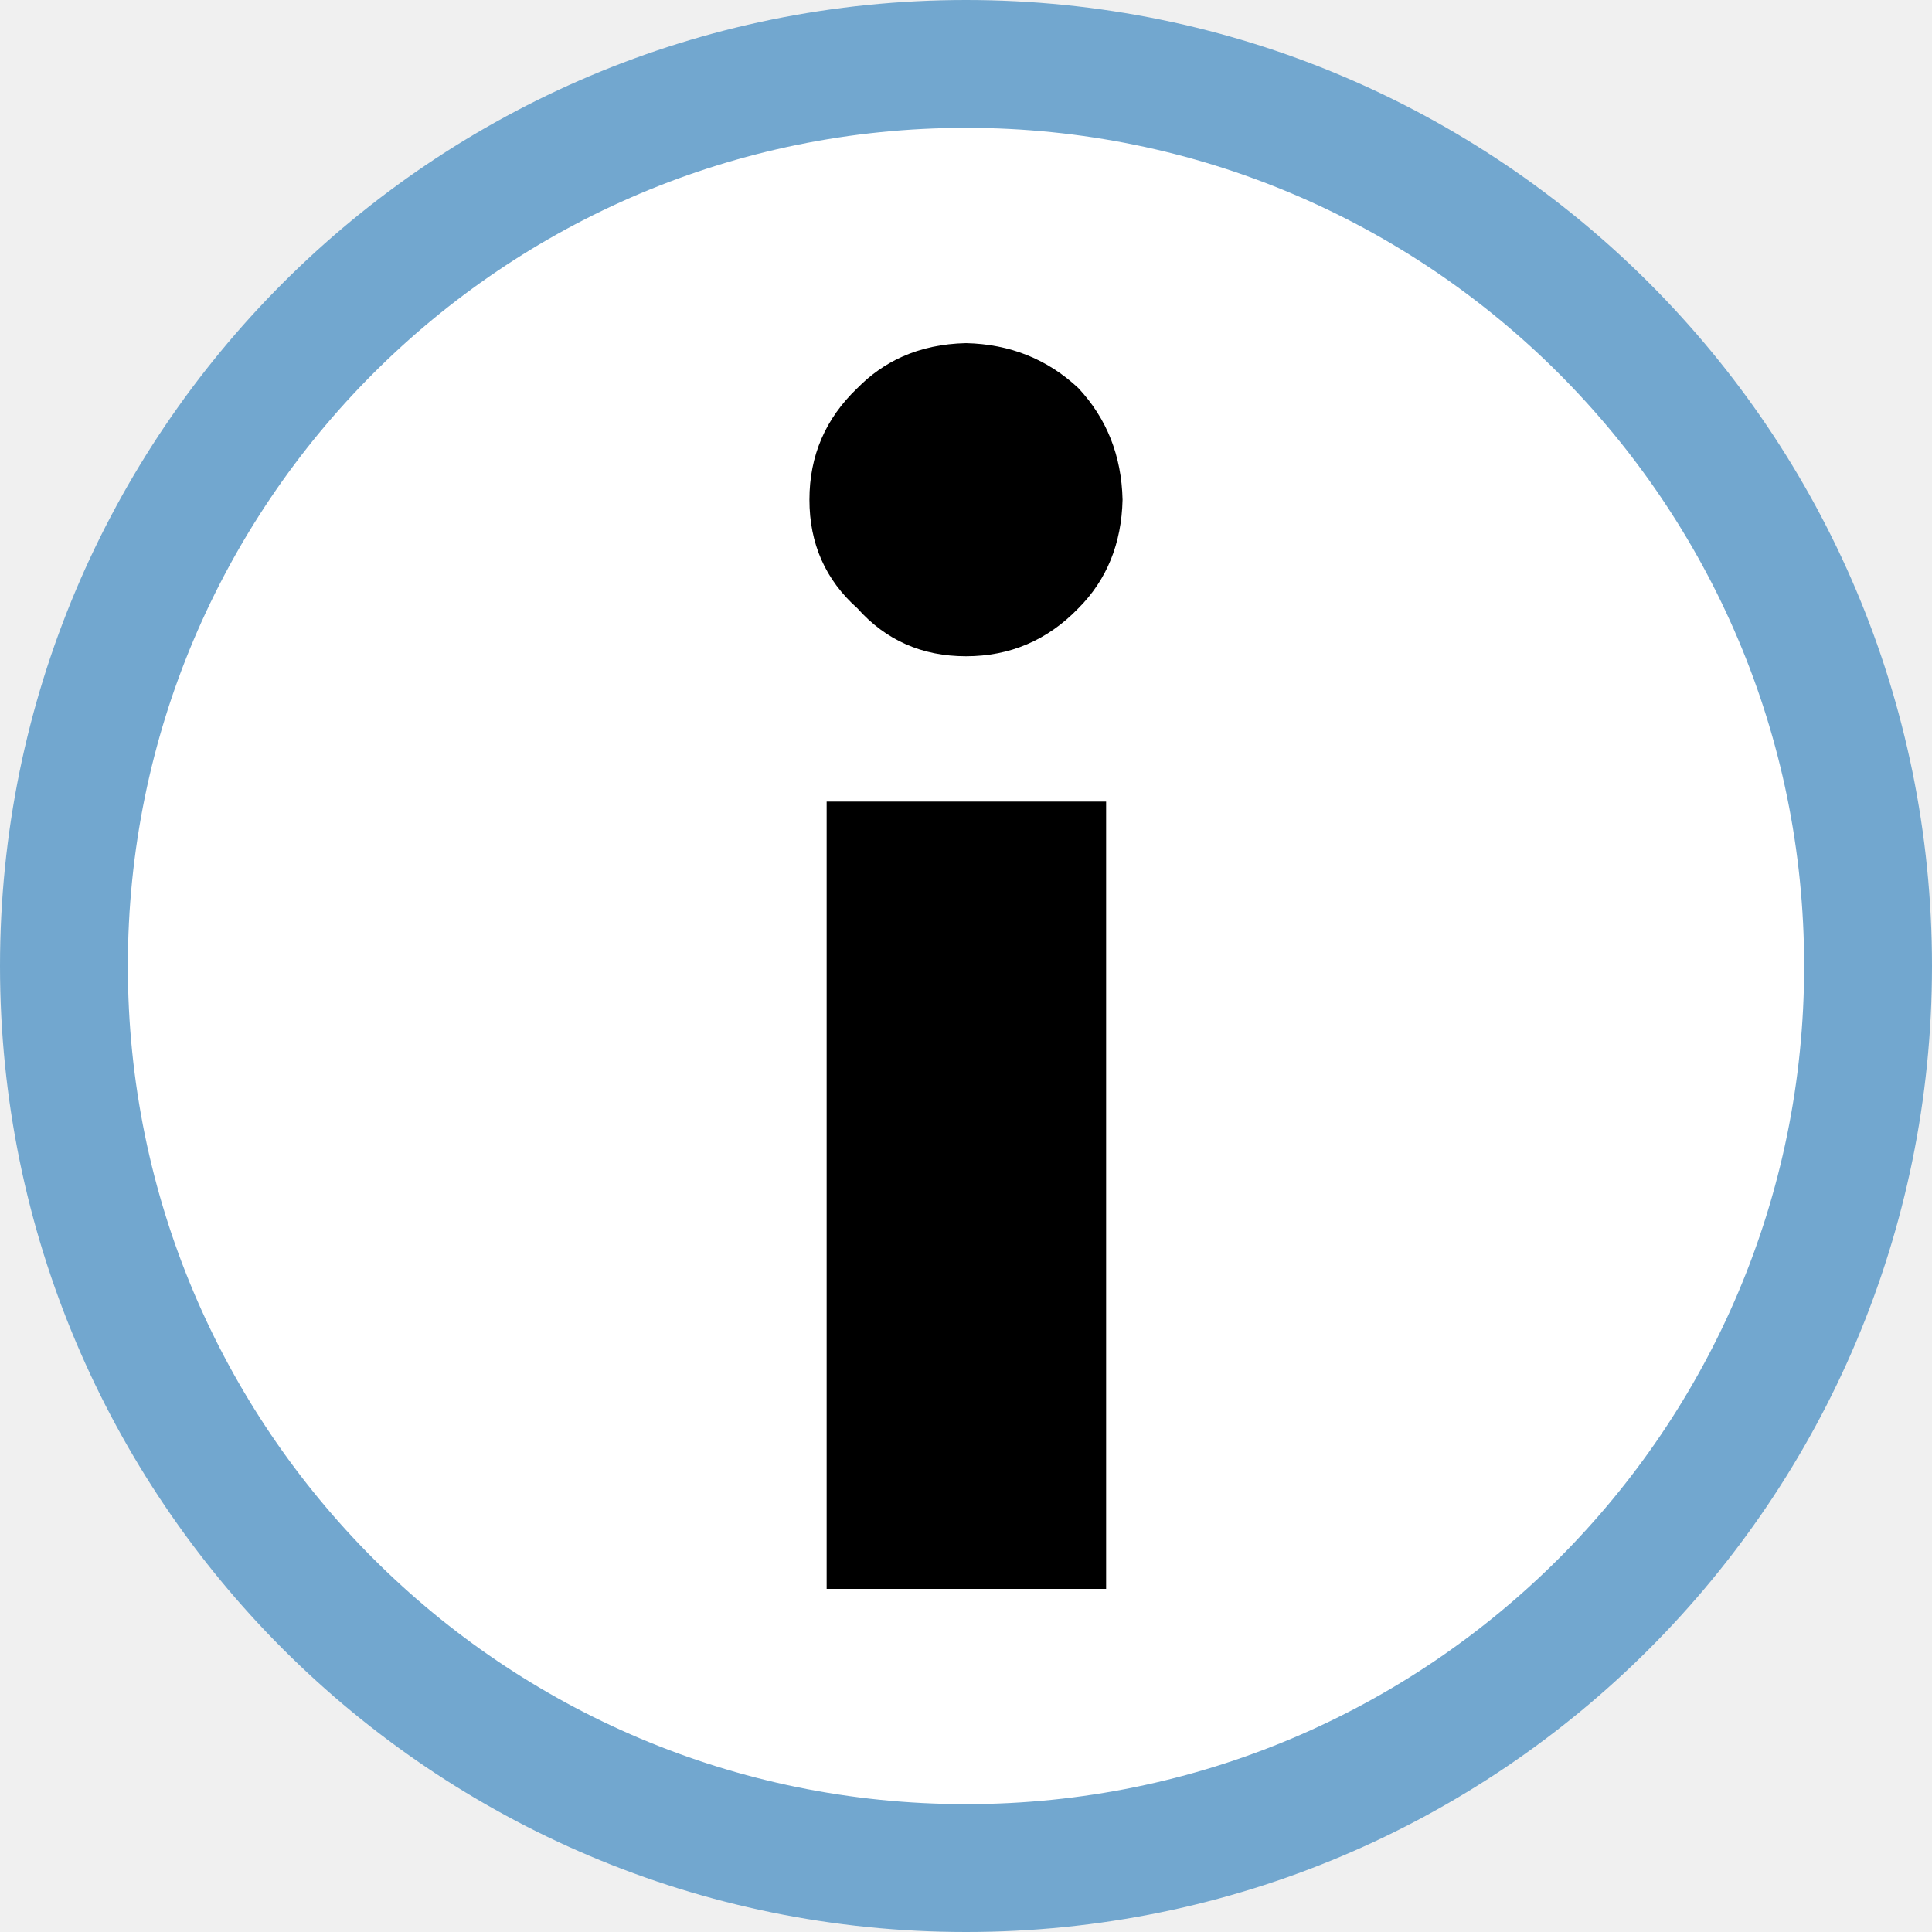
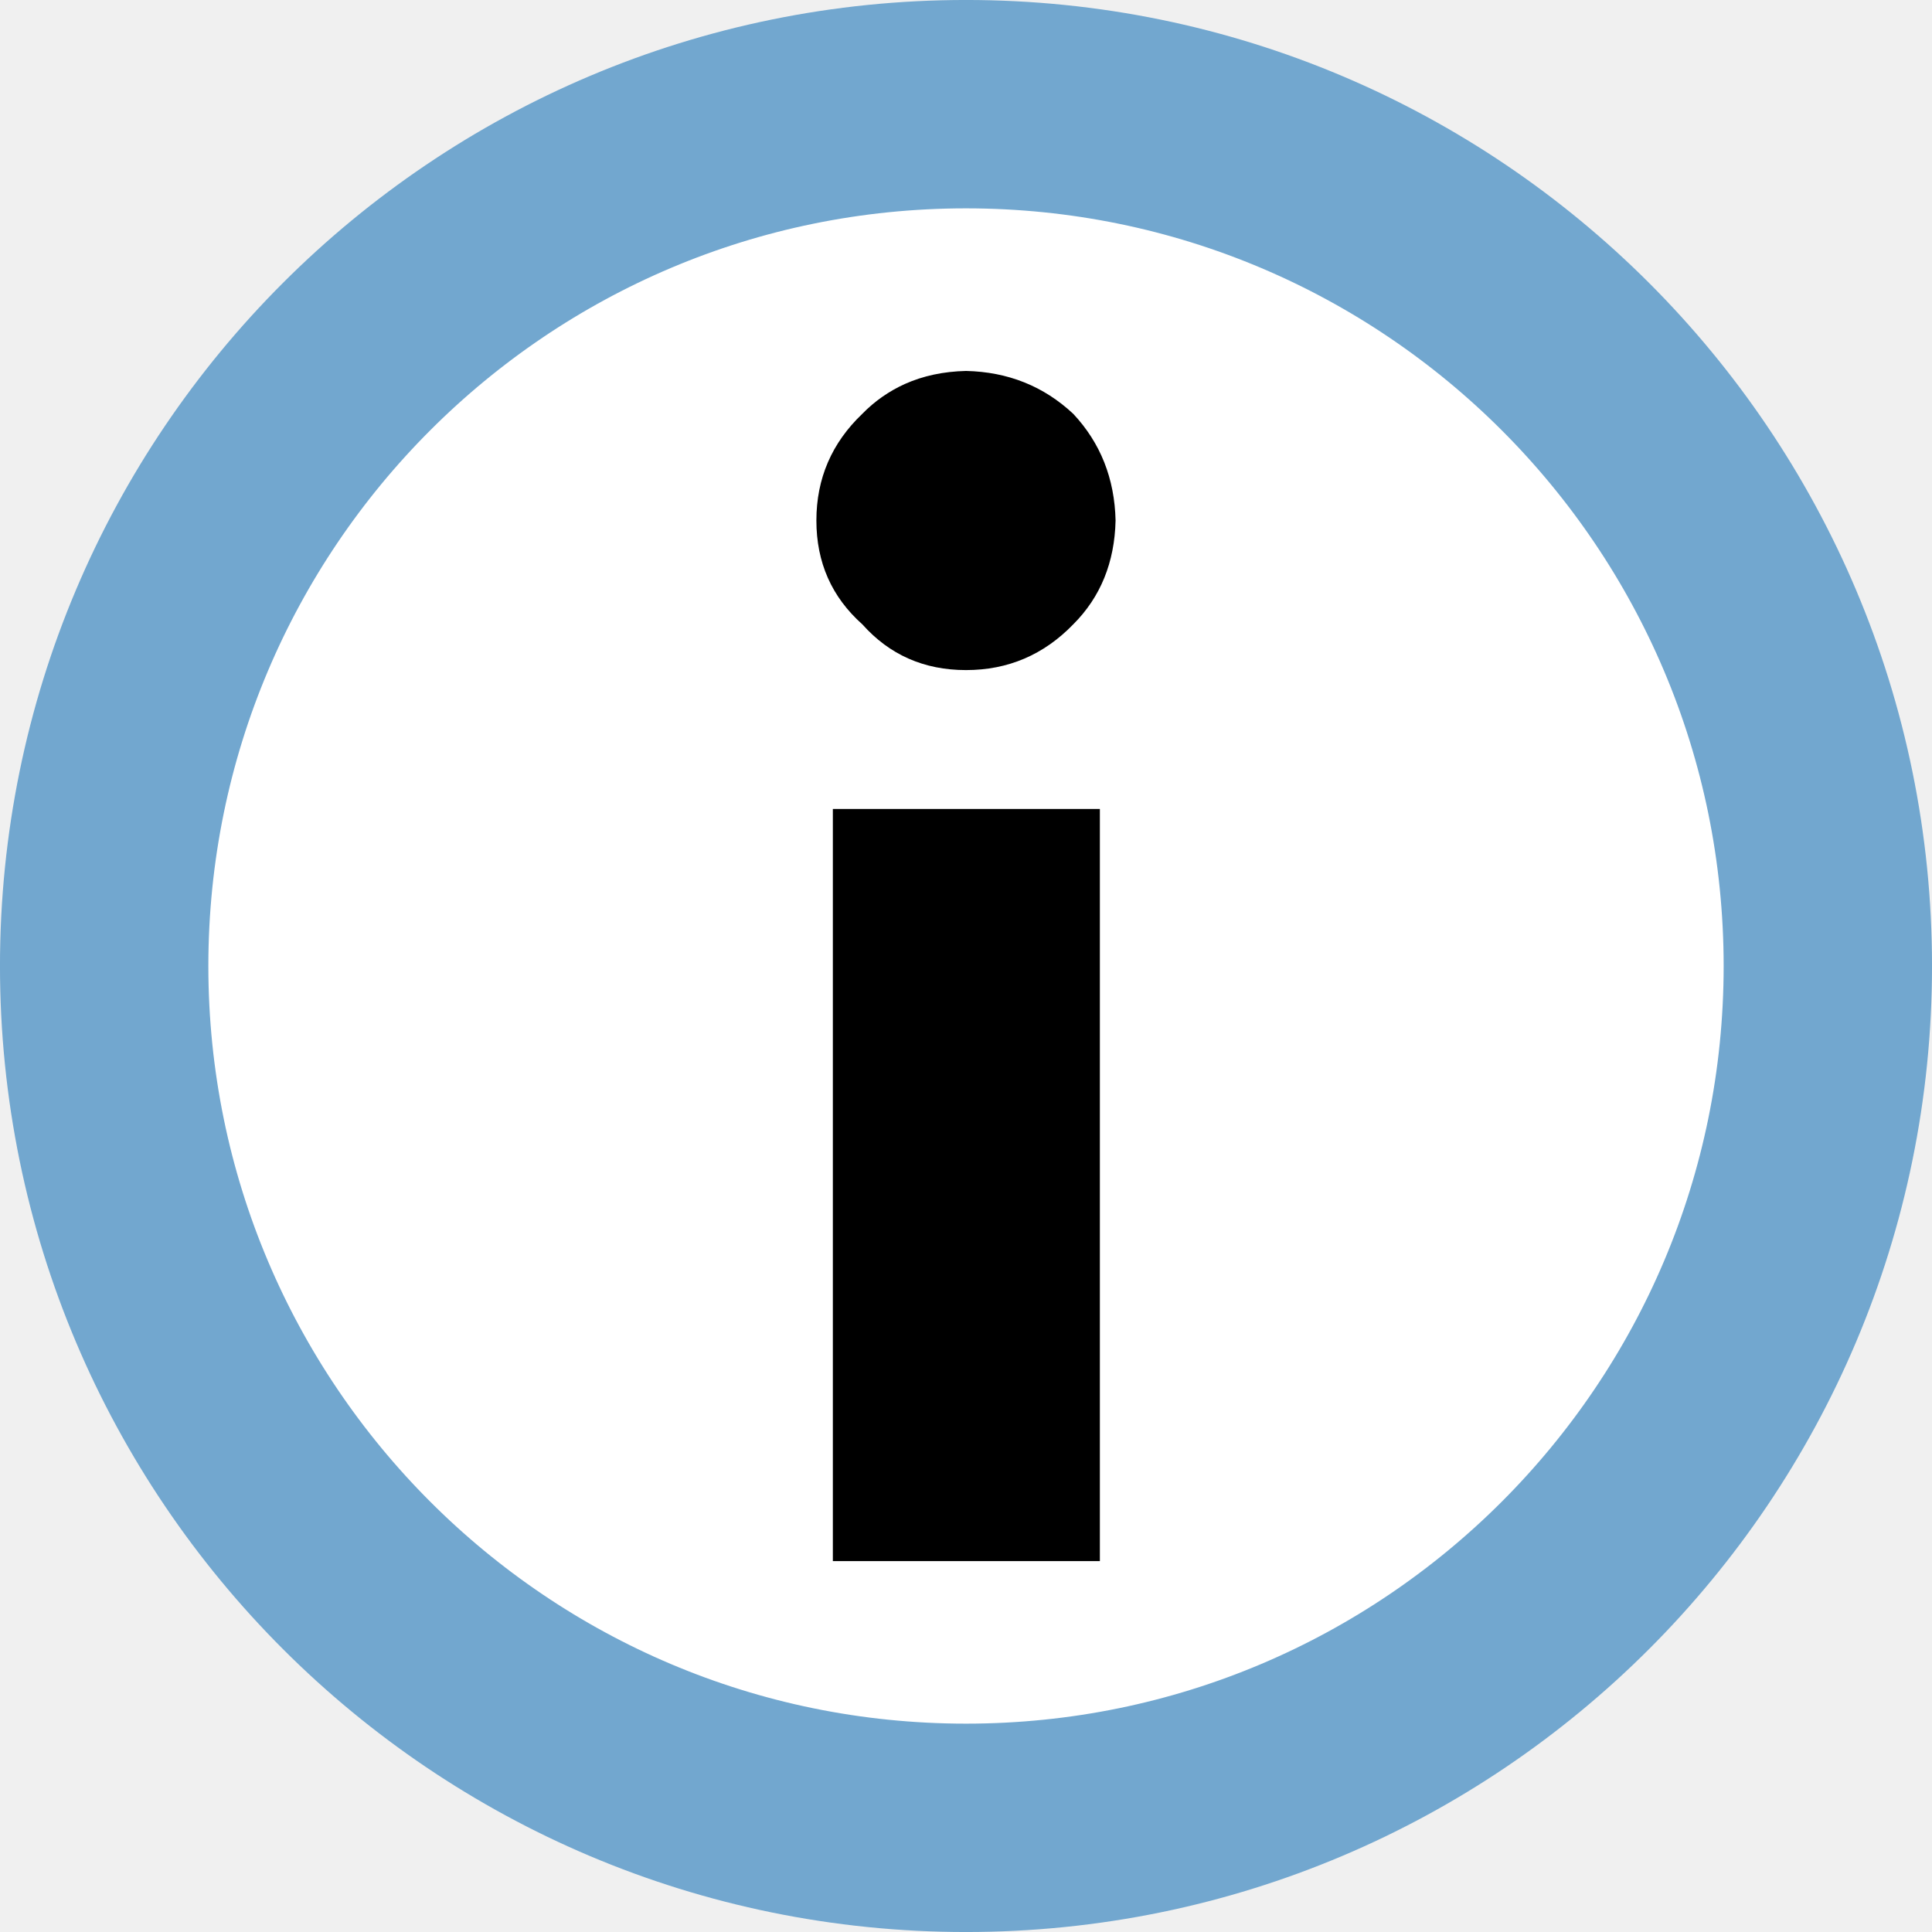
- <svg xmlns="http://www.w3.org/2000/svg" width="226.68" height="226.68">
-   <path fill="#fff" stroke="#72a7cf" stroke-width="15" d="M113.34 7.5C54.886 7.5 7.5 54.886 7.5 113.34s47.386 105.84 105.84 105.84 105.84-47.386 105.84-105.84S171.794 7.5 113.34 7.5Z" />
-   <path d="M96.99 94.052h32.79v92.37H96.99Zm16.35-53.792c5.16.117 9.55 1.875 13.18 5.273 3.34 3.575 5.07 7.94 5.19 13.096-.12 5.156-1.85 9.404-5.19 12.744-3.63 3.75-8.02 5.625-13.18 5.625s-9.4-1.875-12.74-5.625c-3.75-3.34-5.63-7.588-5.63-12.744s1.88-9.521 5.63-13.096c1.549-1.576 3.291-2.799 5.23-3.67 2.24-1.006 4.743-1.54 7.51-1.603z" />
+ <svg xmlns="http://www.w3.org/2000/svg" width="48" height="48">
+   <path fill="#fff" stroke="#72a7cf" stroke-width="5.177" d="M24 2.588C12.175 2.588 2.588 12.175 2.588 24S12.175 45.412 24 45.412 45.412 35.825 45.412 24 35.825 2.588 24 2.588z" />
+   <path d="M20.692 20.098h6.634v18.687h-6.634ZM24 9.216c1.044.023 1.932.38 2.666 1.067.676.723 1.026 1.606 1.05 2.649-.024 1.043-.374 1.902-1.05 2.578-.734.759-1.622 1.138-2.666 1.138-1.044 0-1.902-.38-2.577-1.138-.759-.676-1.14-1.535-1.14-2.578s.381-1.926 1.14-2.65a3.466 3.466 0 0 1 1.058-.742c.453-.203.96-.311 1.519-.324z" />
</svg>
